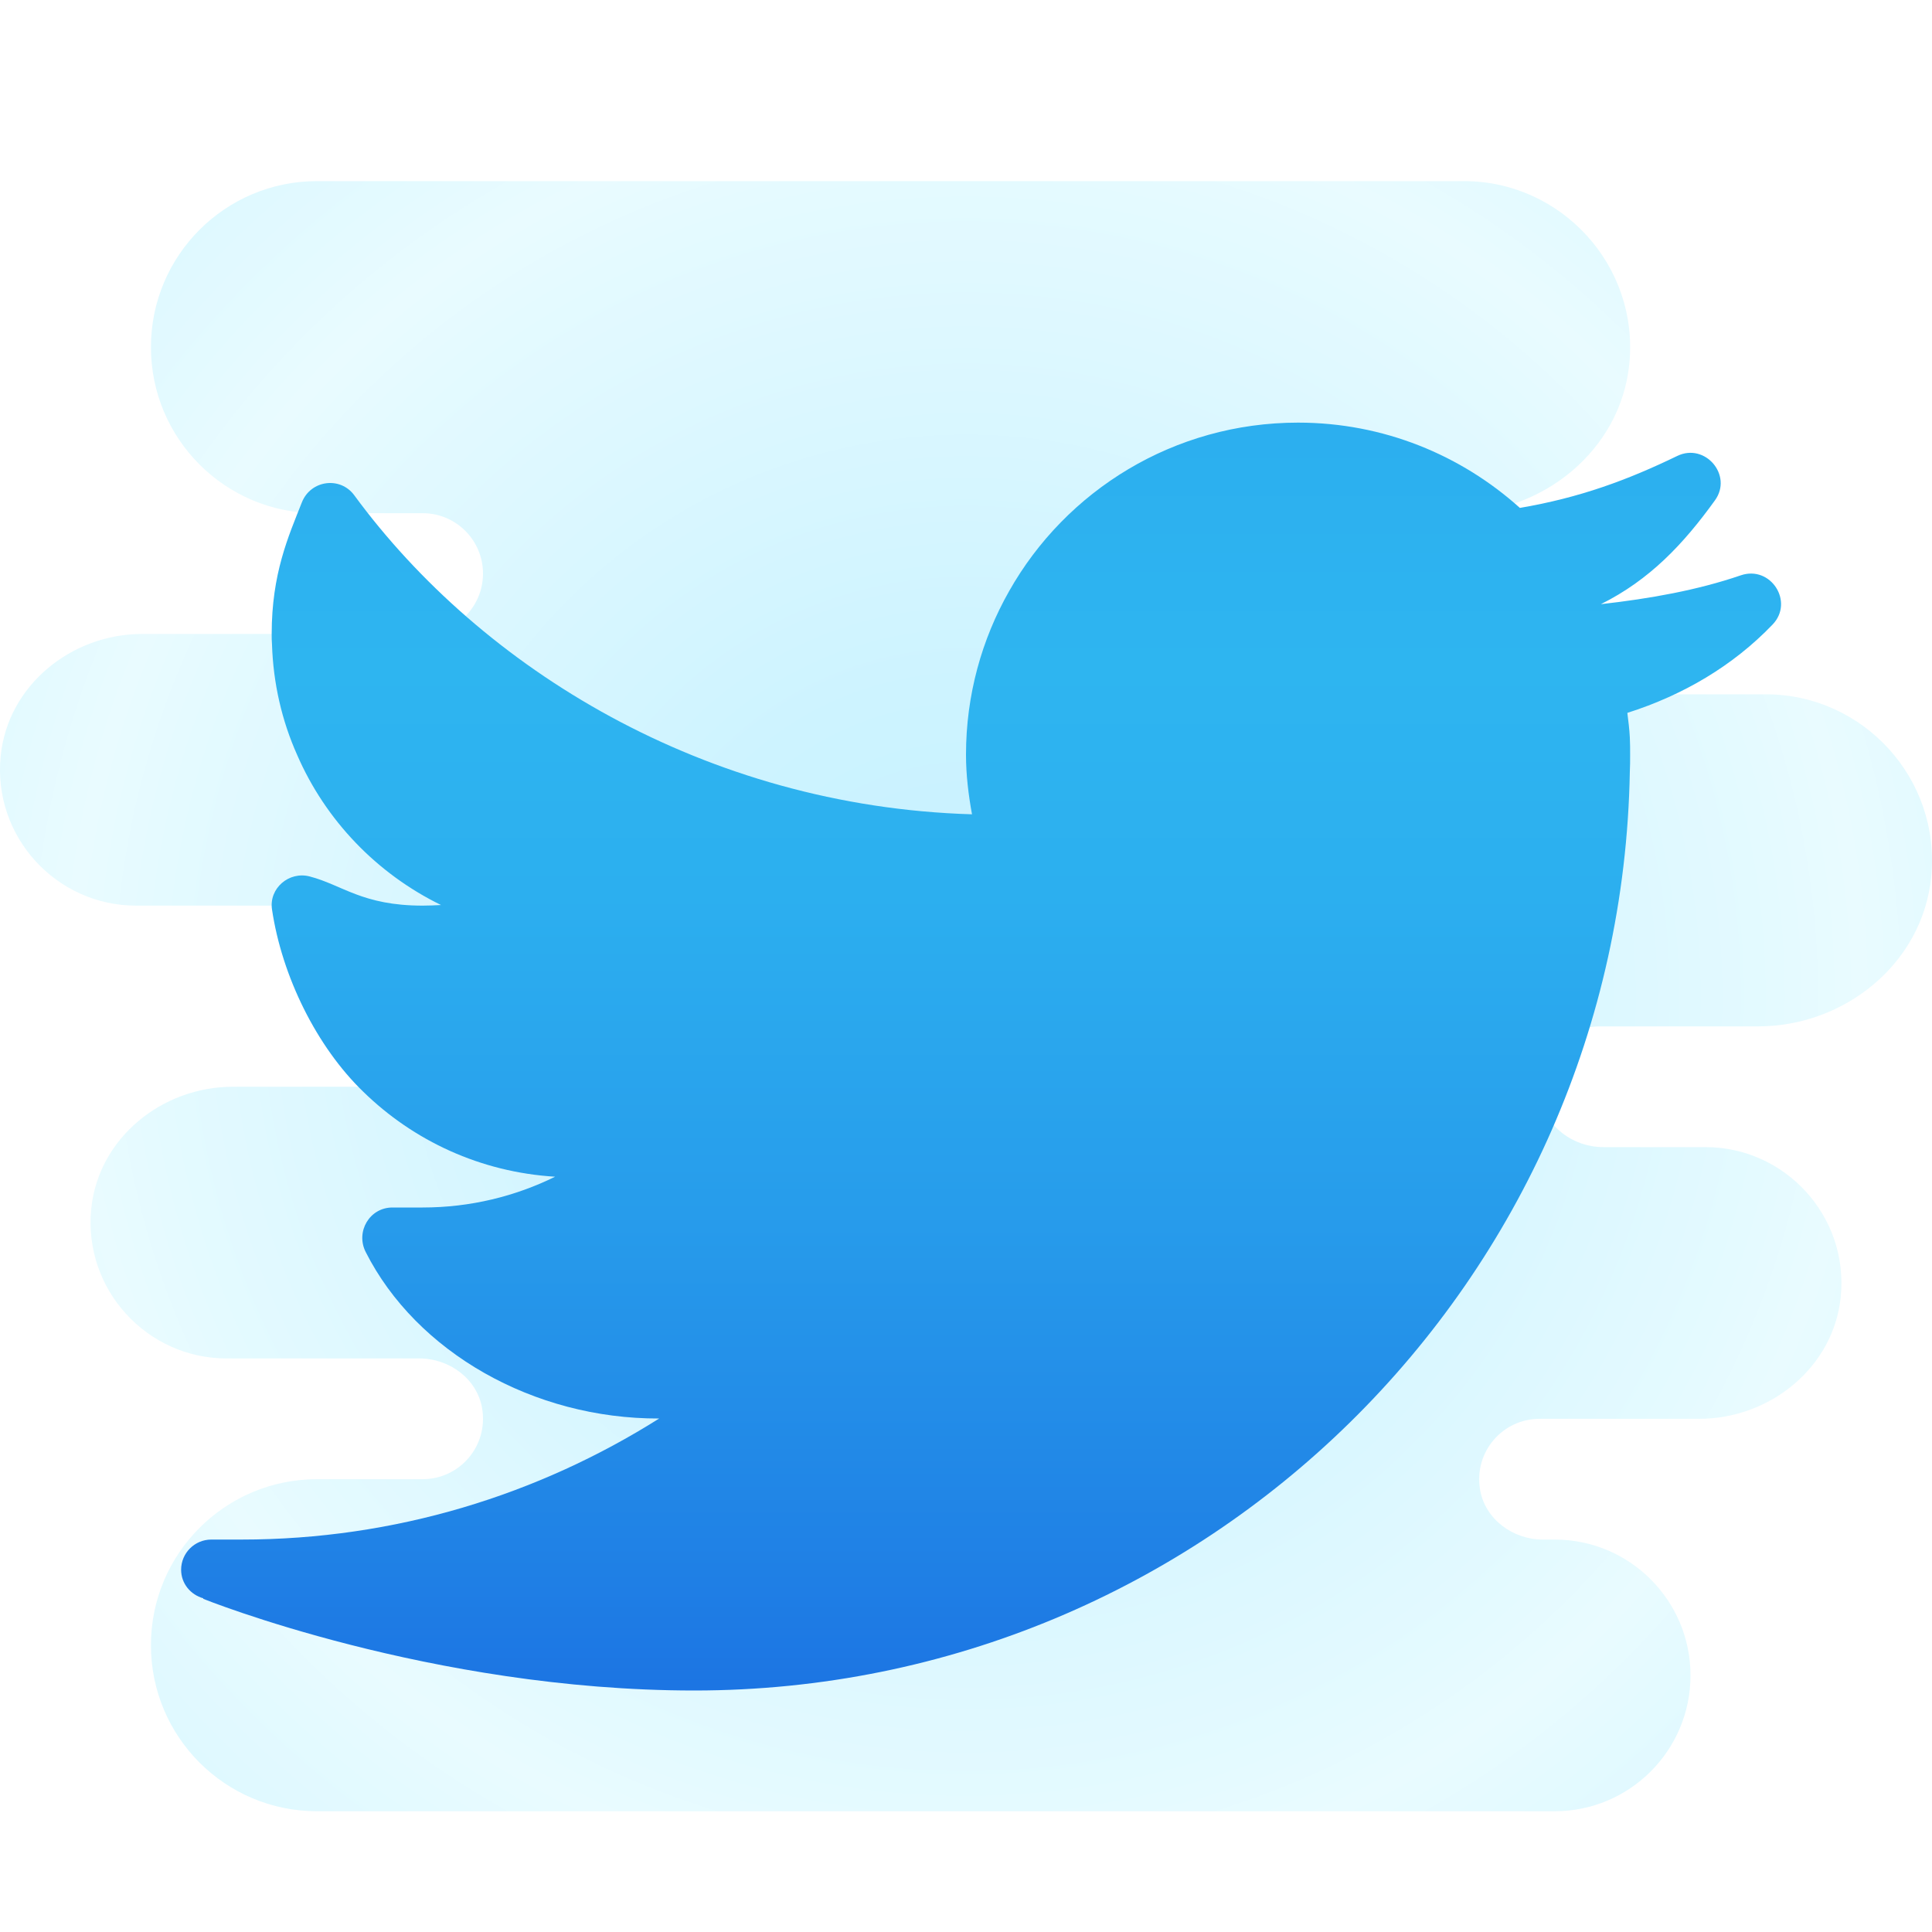
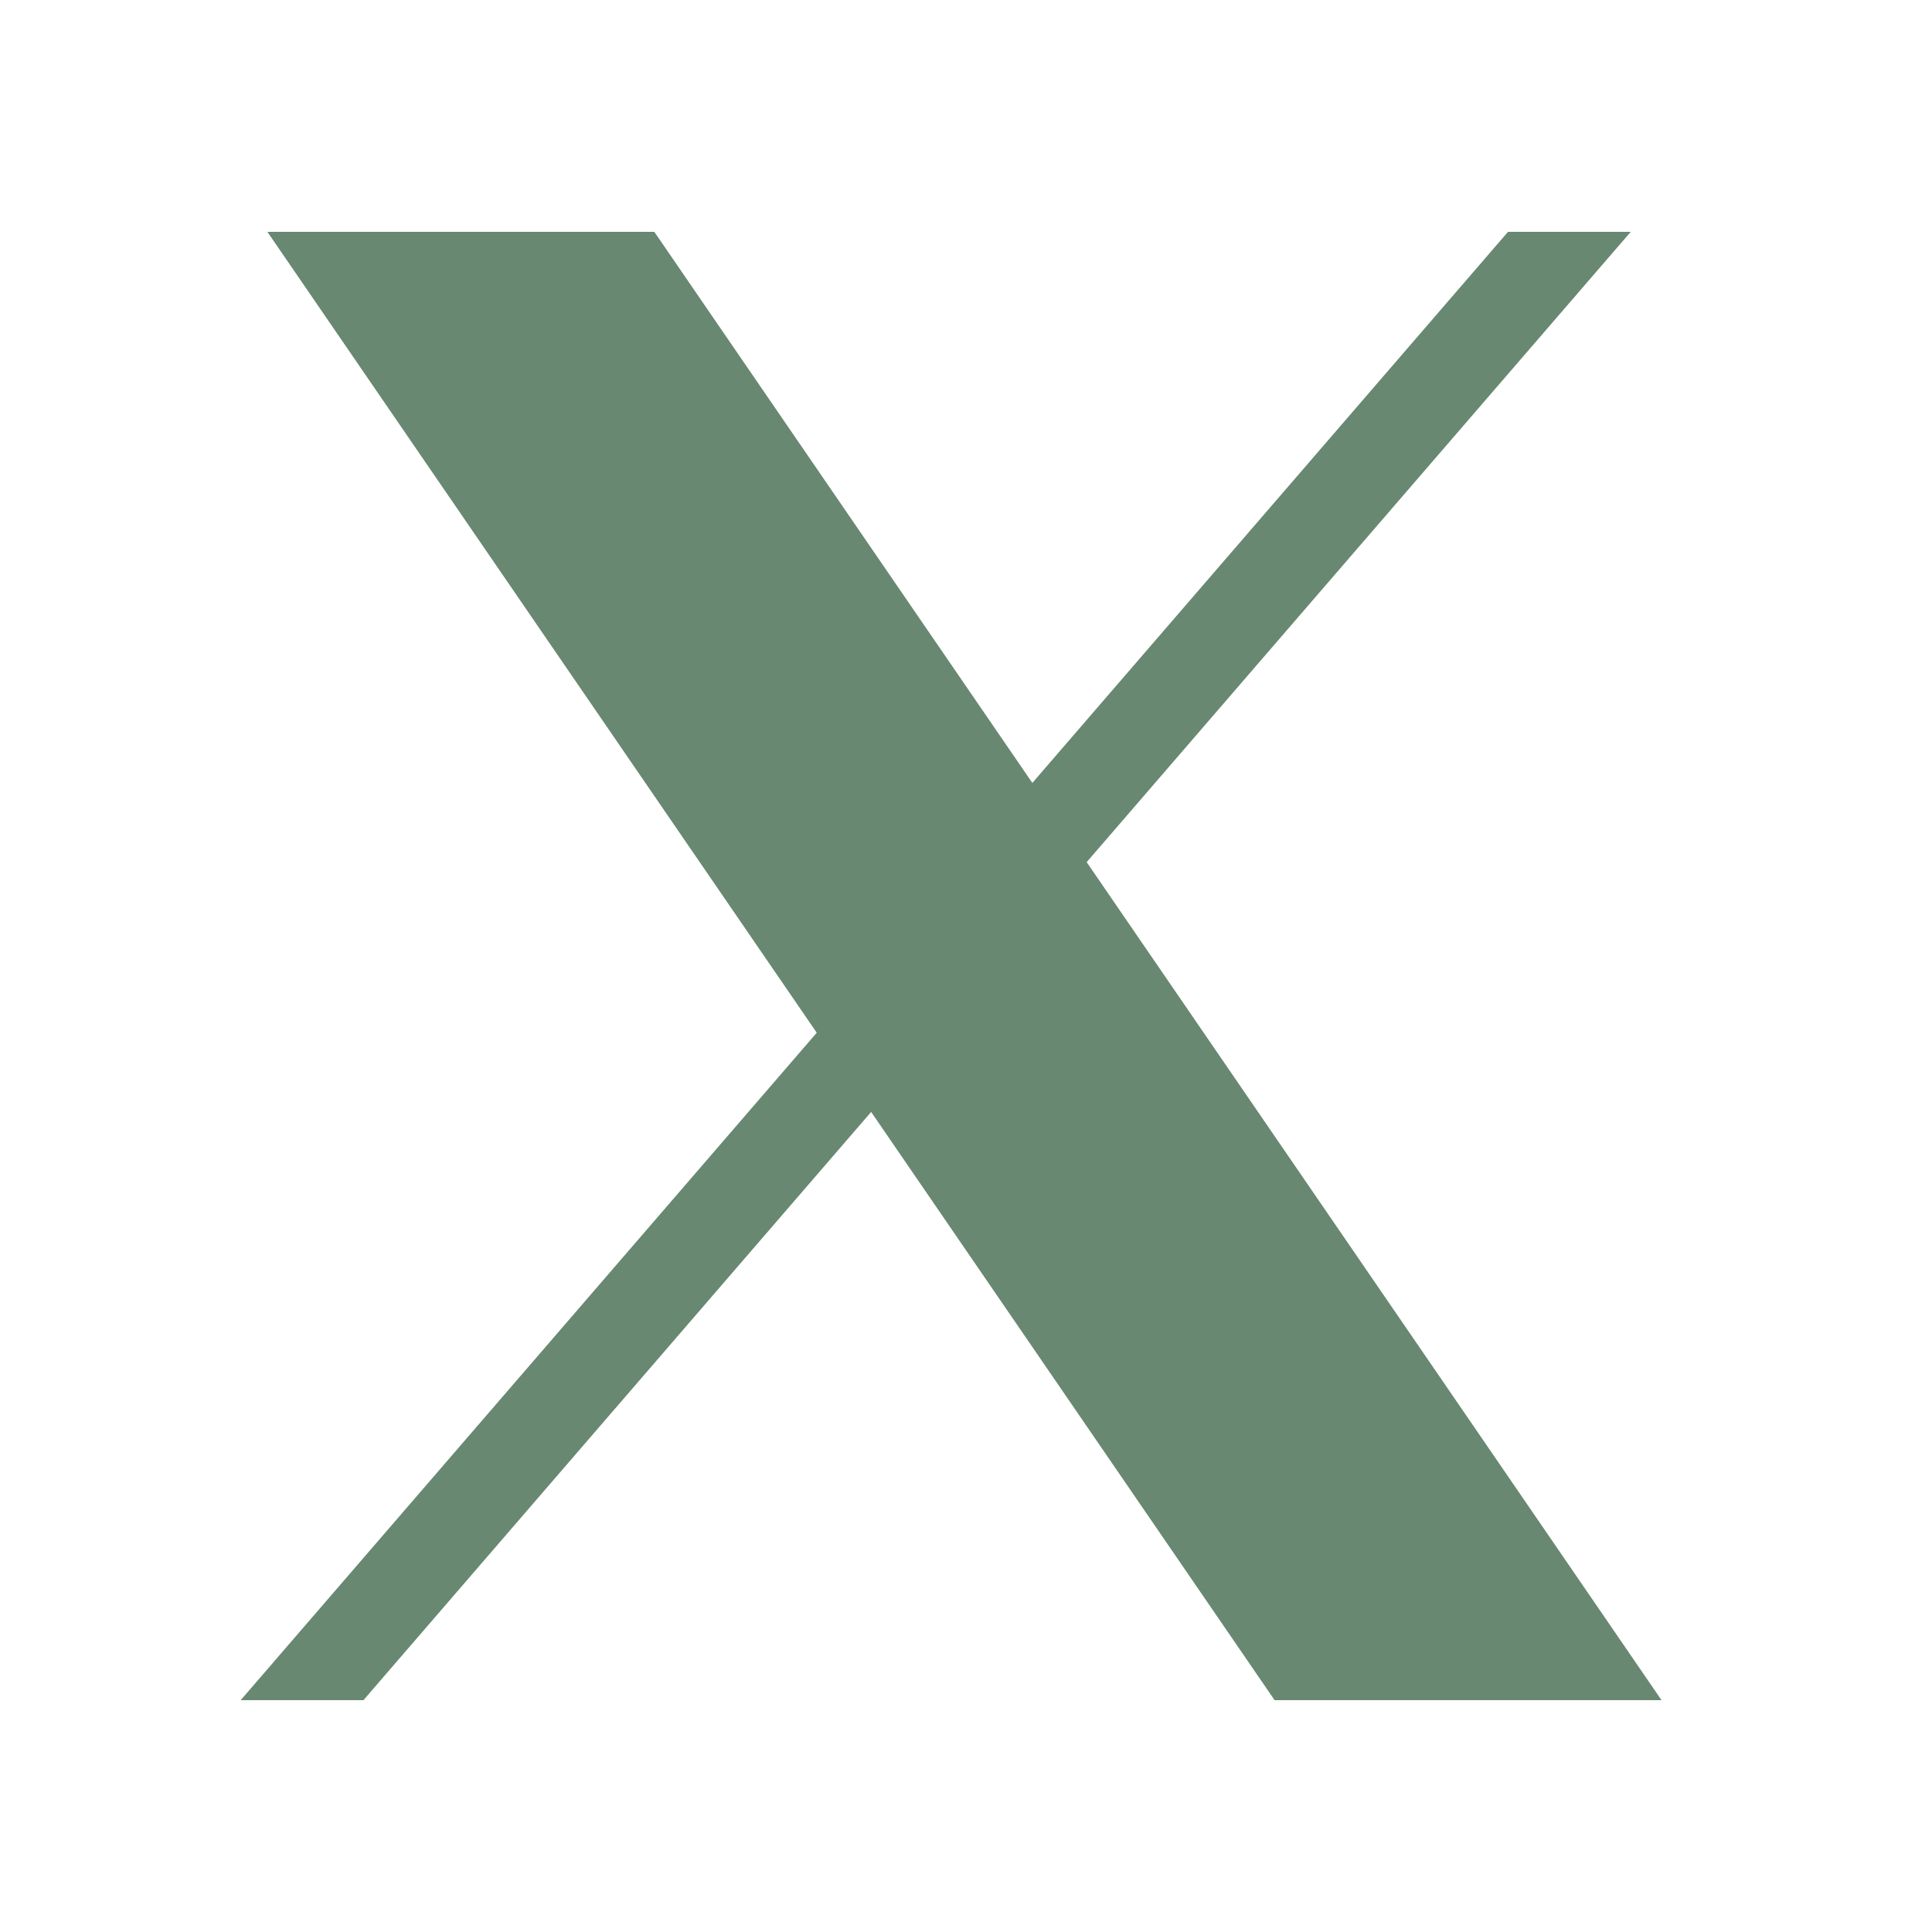
- <svg xmlns="http://www.w3.org/2000/svg" viewBox="0 0 64 64" width="64px" height="64px">
-   <radialGradient id="xW1rhakWxHfCsuNDi~7SWa" cx="32" cy="33" r="29.606" gradientUnits="userSpaceOnUse" spreadMethod="reflect">
-     <stop offset="0" stop-color="#c5f1ff" />
-     <stop offset=".35" stop-color="#cdf3ff" />
-     <stop offset=".907" stop-color="#e4faff" />
-     <stop offset="1" stop-color="#e9fbff" />
-   </radialGradient>
-   <path fill="url(#xW1rhakWxHfCsuNDi~7SWa)" d="M10.5,60h41c2.485,0,4.5-2.015,4.5-4.5v0c0-2.485-2.015-4.5-4.5-4.5h-0.393 c-0.996,0-1.92-0.681-2.08-1.664C48.824,48.083,49.785,47,51,47l5.288,0c2.347,0,4.453-1.704,4.689-4.039 C61.247,40.282,59.127,38,56.5,38l-3.393,0c-0.996,0-1.92-0.681-2.08-1.664C50.824,35.083,51.785,34,53,34l5.241,0 c2.868,0,5.442-2.082,5.731-4.936C64.303,25.789,61.711,23,58.5,23l-12.33,0c-1.624,0-3.081-1.216-3.166-2.839 C42.914,18.431,44.29,17,46,17l2.241,0c2.868,0,5.442-2.082,5.731-4.936C54.303,8.789,51.711,6,48.5,6l-38,0C7.462,6,5,8.462,5,11.5 v0c0,3.038,2.462,5.5,5.5,5.5H14c1.105,0,2,0.895,2,2v0c0,1.105-0.895,2-2,2l-9.288,0c-2.347,0-4.453,1.704-4.689,4.038 C-0.248,27.718,1.873,30,4.5,30l8.33,0c1.624,0,3.081,1.216,3.166,2.839C16.086,34.569,14.71,36,13,36H7.712 c-2.347,0-4.453,1.704-4.689,4.038C2.753,42.718,4.873,45,7.5,45h6.393c0.996,0,1.92,0.681,2.08,1.664 C16.176,47.917,15.215,49,14,49l-3.5,0C7.462,49,5,51.462,5,54.5v0C5,57.538,7.462,60,10.5,60z" />
-   <linearGradient id="xW1rhakWxHfCsuNDi~7SWb" x1="32.5" x2="32.5" y1="64.102" y2="22.102" gradientUnits="userSpaceOnUse" spreadMethod="reflect">
-     <stop offset="0" stop-color="#155cde" />
-     <stop offset=".278" stop-color="#1f7fe5" />
-     <stop offset=".569" stop-color="#279ceb" />
-     <stop offset=".82" stop-color="#2cafef" />
-     <stop offset="1" stop-color="#2eb5f0" />
-   </linearGradient>
-   <path fill="url(#xW1rhakWxHfCsuNDi~7SWb)" d="M57.667,19.058c-1.44,0.493-2.997,0.771-4.636,0.956c1.617-0.805,2.735-1.99,3.78-3.441 c0.598-0.83-0.329-1.915-1.25-1.469c-1.638,0.793-3.22,1.382-5.213,1.721C48.399,15.073,45.829,14,43,14 c-4.11,0-7.69,2.25-9.57,5.58C32.52,21.18,32,23.03,32,25c0,0.677,0.082,1.332,0.199,1.975c-8.839-0.263-16.248-4.827-20.463-10.568 C11.268,15.77,10.29,15.906,10,16.641C9.553,17.772,9,19,9,21c0,0.12,0,0.23,0.01,0.34c0.04,1.3,0.33,2.54,0.83,3.66 c0.94,2.17,2.64,3.94,4.77,4.98C14.41,29.99,14.21,30,14,30c-2,0-2.658-0.685-3.743-0.967c-0.683-0.178-1.35,0.392-1.247,1.09 c0.328,2.221,1.484,4.559,3.029,6.047c1.66,1.62,3.88,2.66,6.35,2.81C17.07,39.63,15.58,40,14,40h-1c-0.756,0-1.227,0.8-0.886,1.474 c1.677,3.317,5.561,5.53,9.722,5.516C17.826,49.518,13.091,51,8,51H7c-0.552,0-1,0.448-1,1c0,0.458,0.314,0.828,0.734,0.946 l-0.002,0.017c0,0,7.53,3.037,16.268,3.037c16.93,0,30.69-13.57,30.99-30.43C54,25.38,54,25.19,54,25s0-0.38-0.01-0.57 c-0.014-0.275-0.048-0.545-0.082-0.815c1.851-0.589,3.499-1.558,4.811-2.926C59.442,19.936,58.655,18.72,57.667,19.058z" />
+ <svg xmlns="http://www.w3.org/2000/svg" viewBox="0 0 50 50" width="50px" height="50px" fill="#688871">
+   <path d="M 6.92 6 L 21.137 26.727 L 6.229 44 L 9.406 44 L 22.545 28.777 L 32.986 44 L 43 44 L 28.123 22.312 L 42.203 6 L 39.027 6 L 26.717 20.262 L 16.934 6 L 6.92 6 z" />
</svg>
